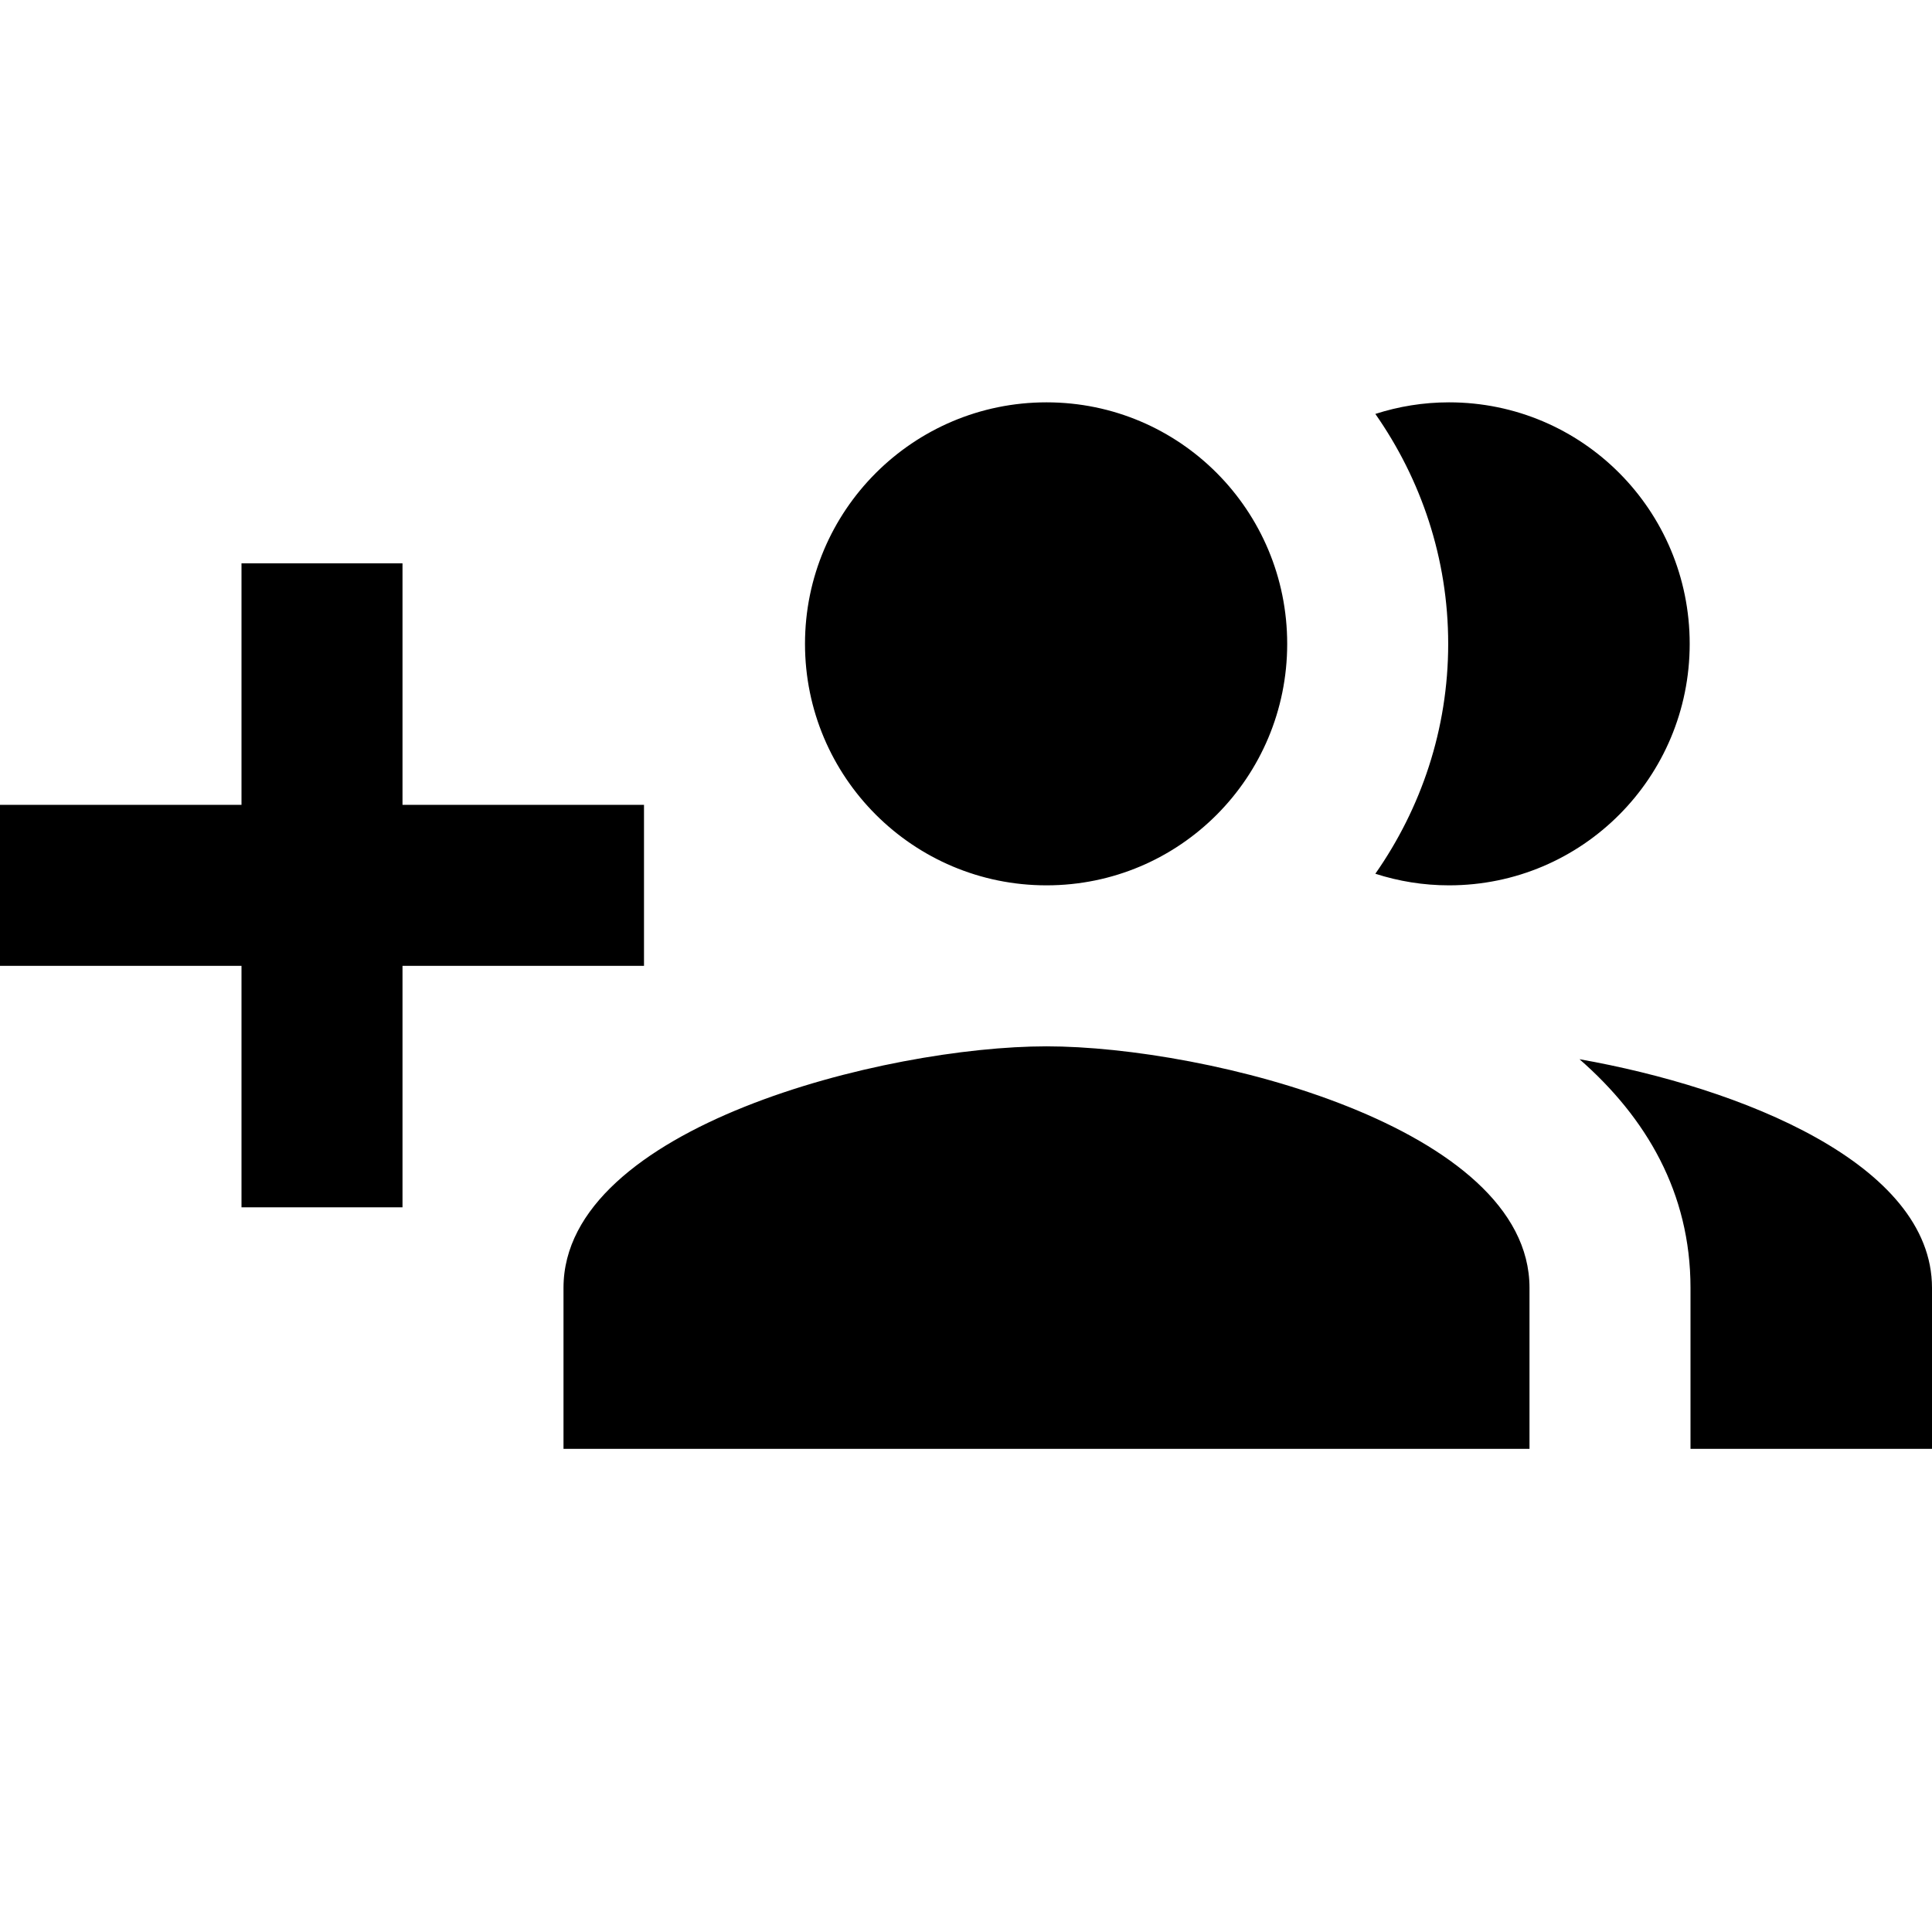
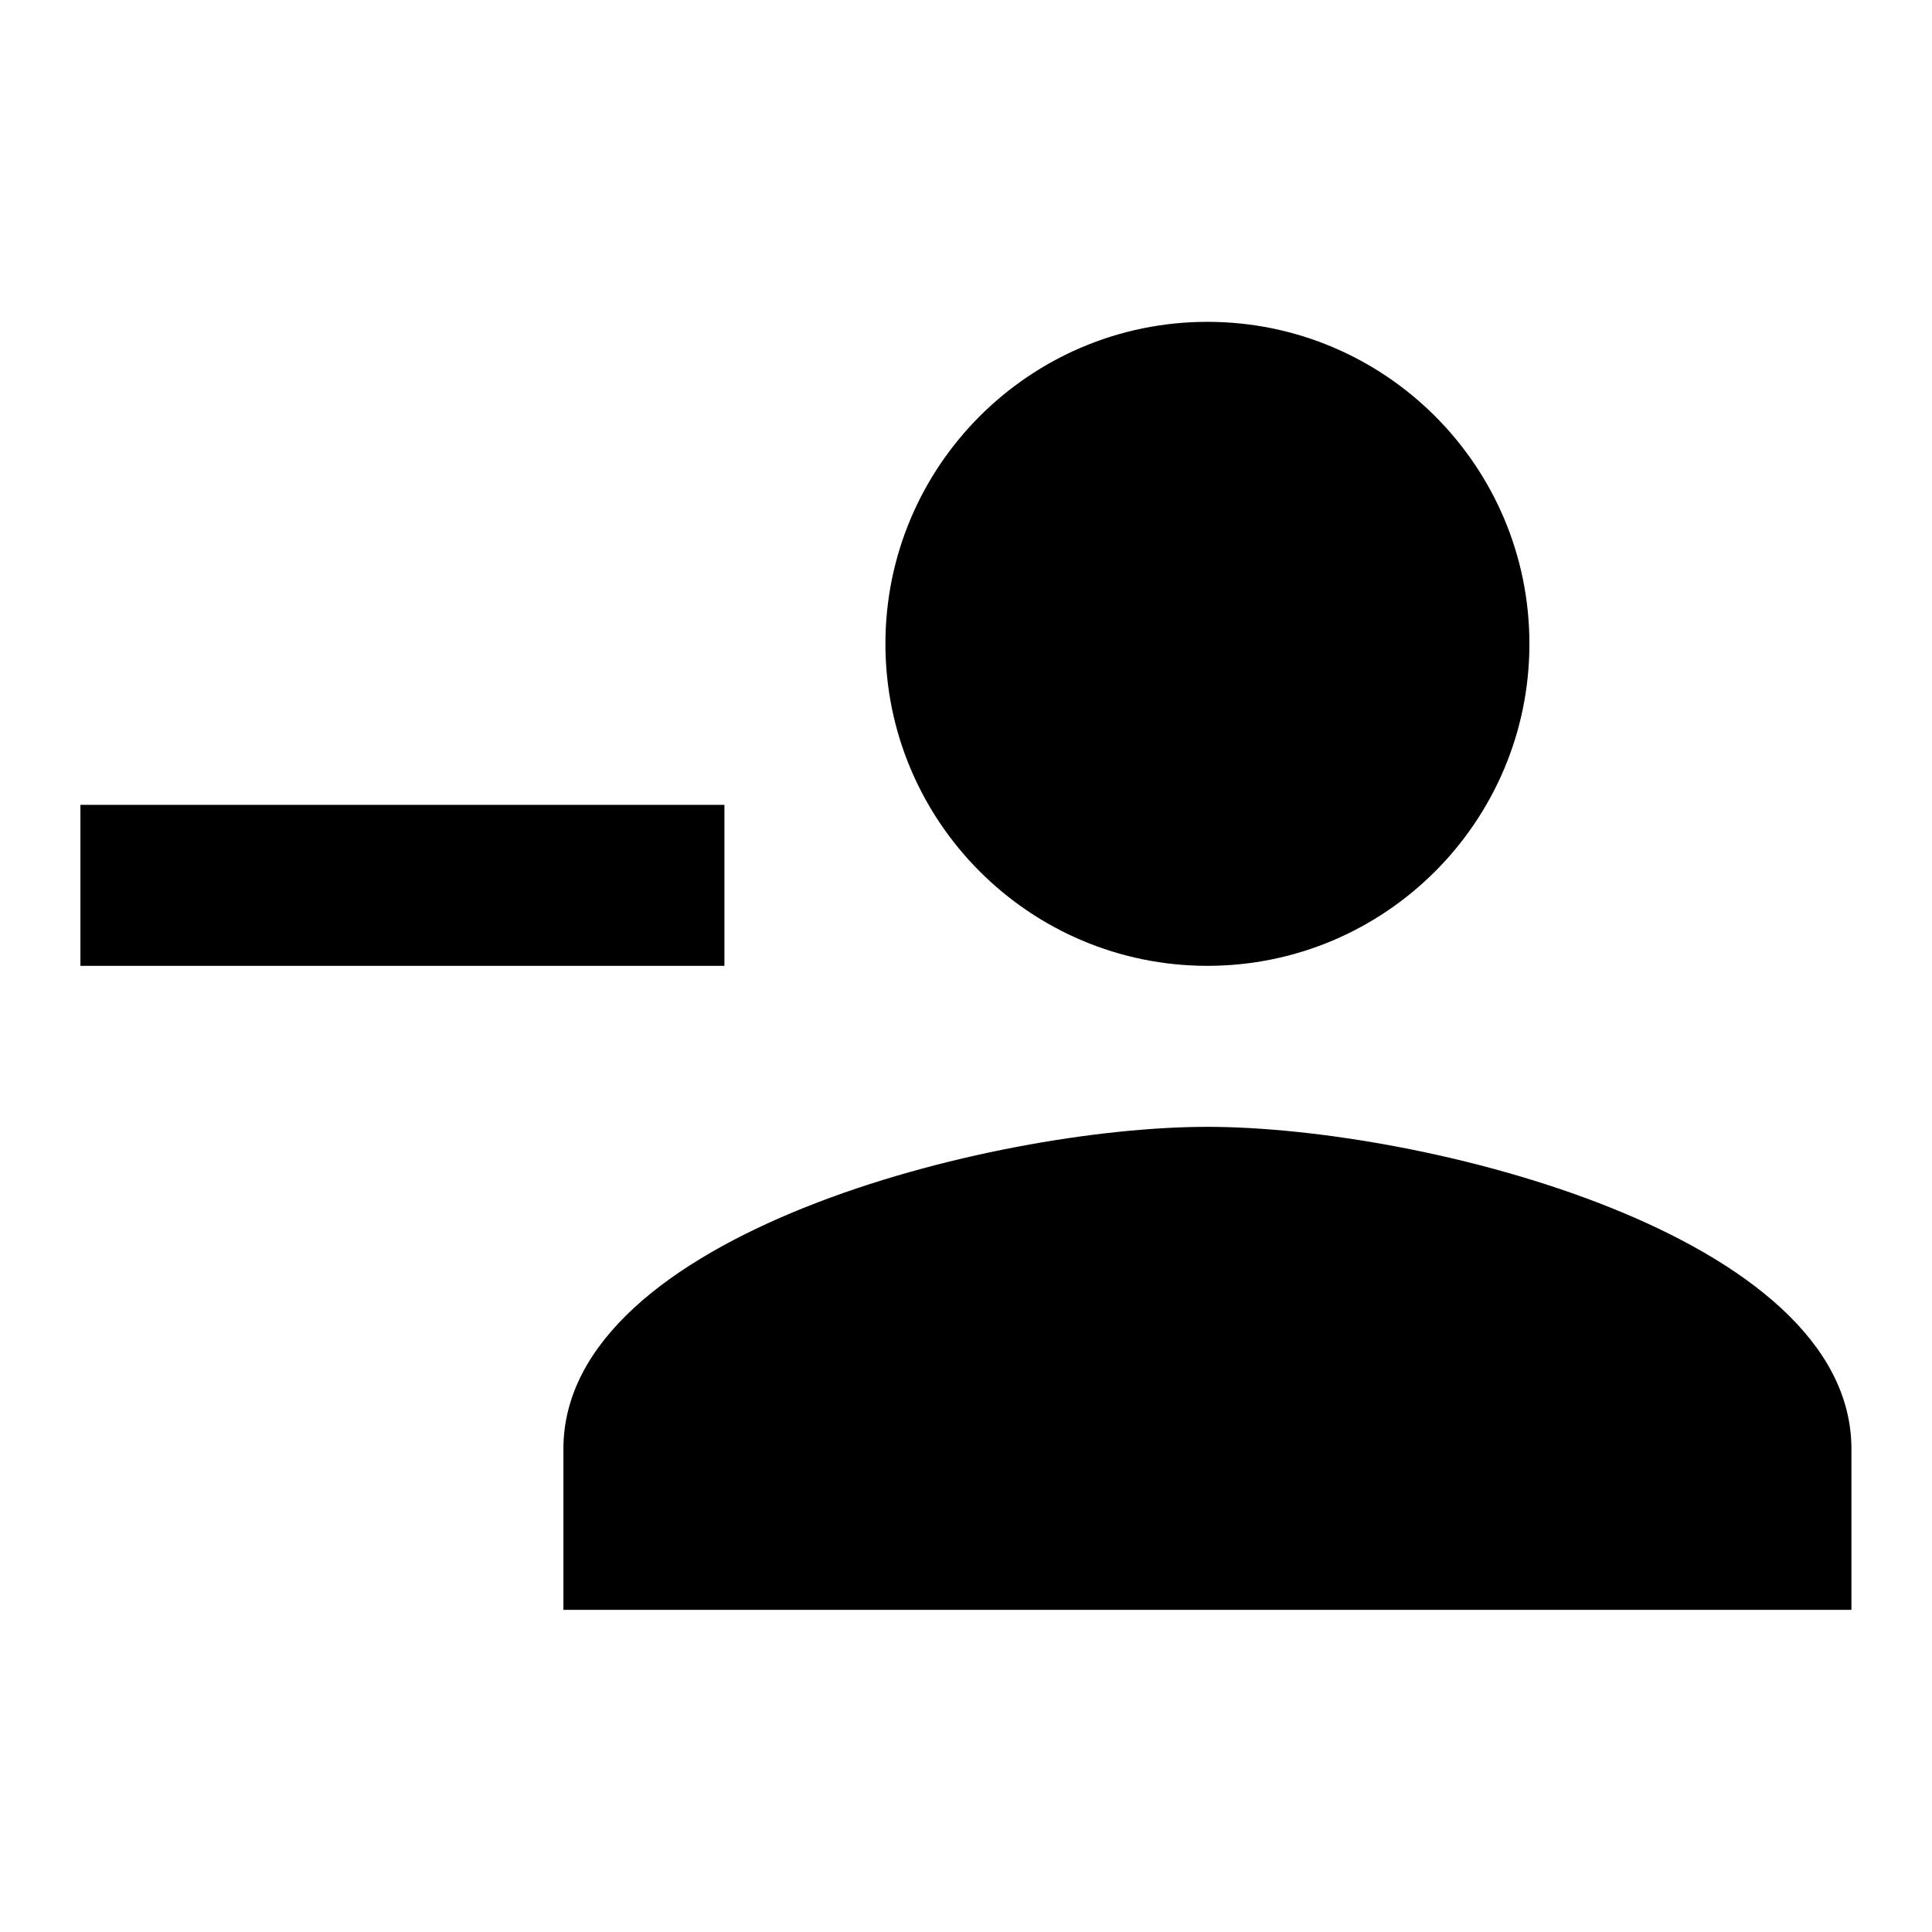
<svg xmlns="http://www.w3.org/2000/svg" width="24" height="24" viewBox="0 0 24 24">
-   <path d="M 13,12.998C 11,12.998 7,13.999 7,15.998L 7,17.998L 19,17.998L 19,15.998C 19,13.999 15,12.998 13,12.998 Z M 19.621,13.158C 20.45,13.883 21,14.816 21,15.998L 21,17.998L 24,17.998L 24,15.998C 24,14.457 21.626,13.512 19.621,13.158 Z M 13,10.998C 14.657,10.998 15.99,9.654 15.99,7.998C 15.99,6.342 14.657,4.998 13,4.998C 11.343,4.998 10,6.342 10,7.998C 10,9.654 11.343,10.998 13,10.998 Z M 18,10.998C 19.657,10.998 20.99,9.654 20.99,7.998C 20.99,6.342 19.657,4.998 18,4.998C 17.681,4.998 17.374,5.049 17.085,5.142C 17.652,5.953 17.99,6.935 17.99,7.998C 17.99,9.061 17.652,10.043 17.085,10.854C 17.374,10.947 17.681,10.998 18,10.998 Z M 8,9.998L 5,9.998L 5,6.998L 3,6.998L 3,9.998L -0,9.998L -0,11.998L 3,11.998L 3,14.998L 5,14.998L 5,11.998L 8,11.998L 8,9.998 Z " />
+   <path d="M 14.999,13.998C 12.332,13.998 6.999,15.333 6.999,17.998L 6.999,19.998L 22.999,19.998L 22.999,17.998C 22.999,15.333 17.666,13.998 14.999,13.998 Z M 0.999,9.998L 0.999,11.998L 8.999,11.998L 8.999,9.998M 14.999,11.998C 17.207,11.998 18.999,10.205 18.999,7.998C 18.999,5.79 17.207,3.998 14.999,3.998C 12.791,3.998 10.999,5.79 10.999,7.998C 10.999,10.205 12.791,11.998 14.999,11.998 Z " />
</svg>
